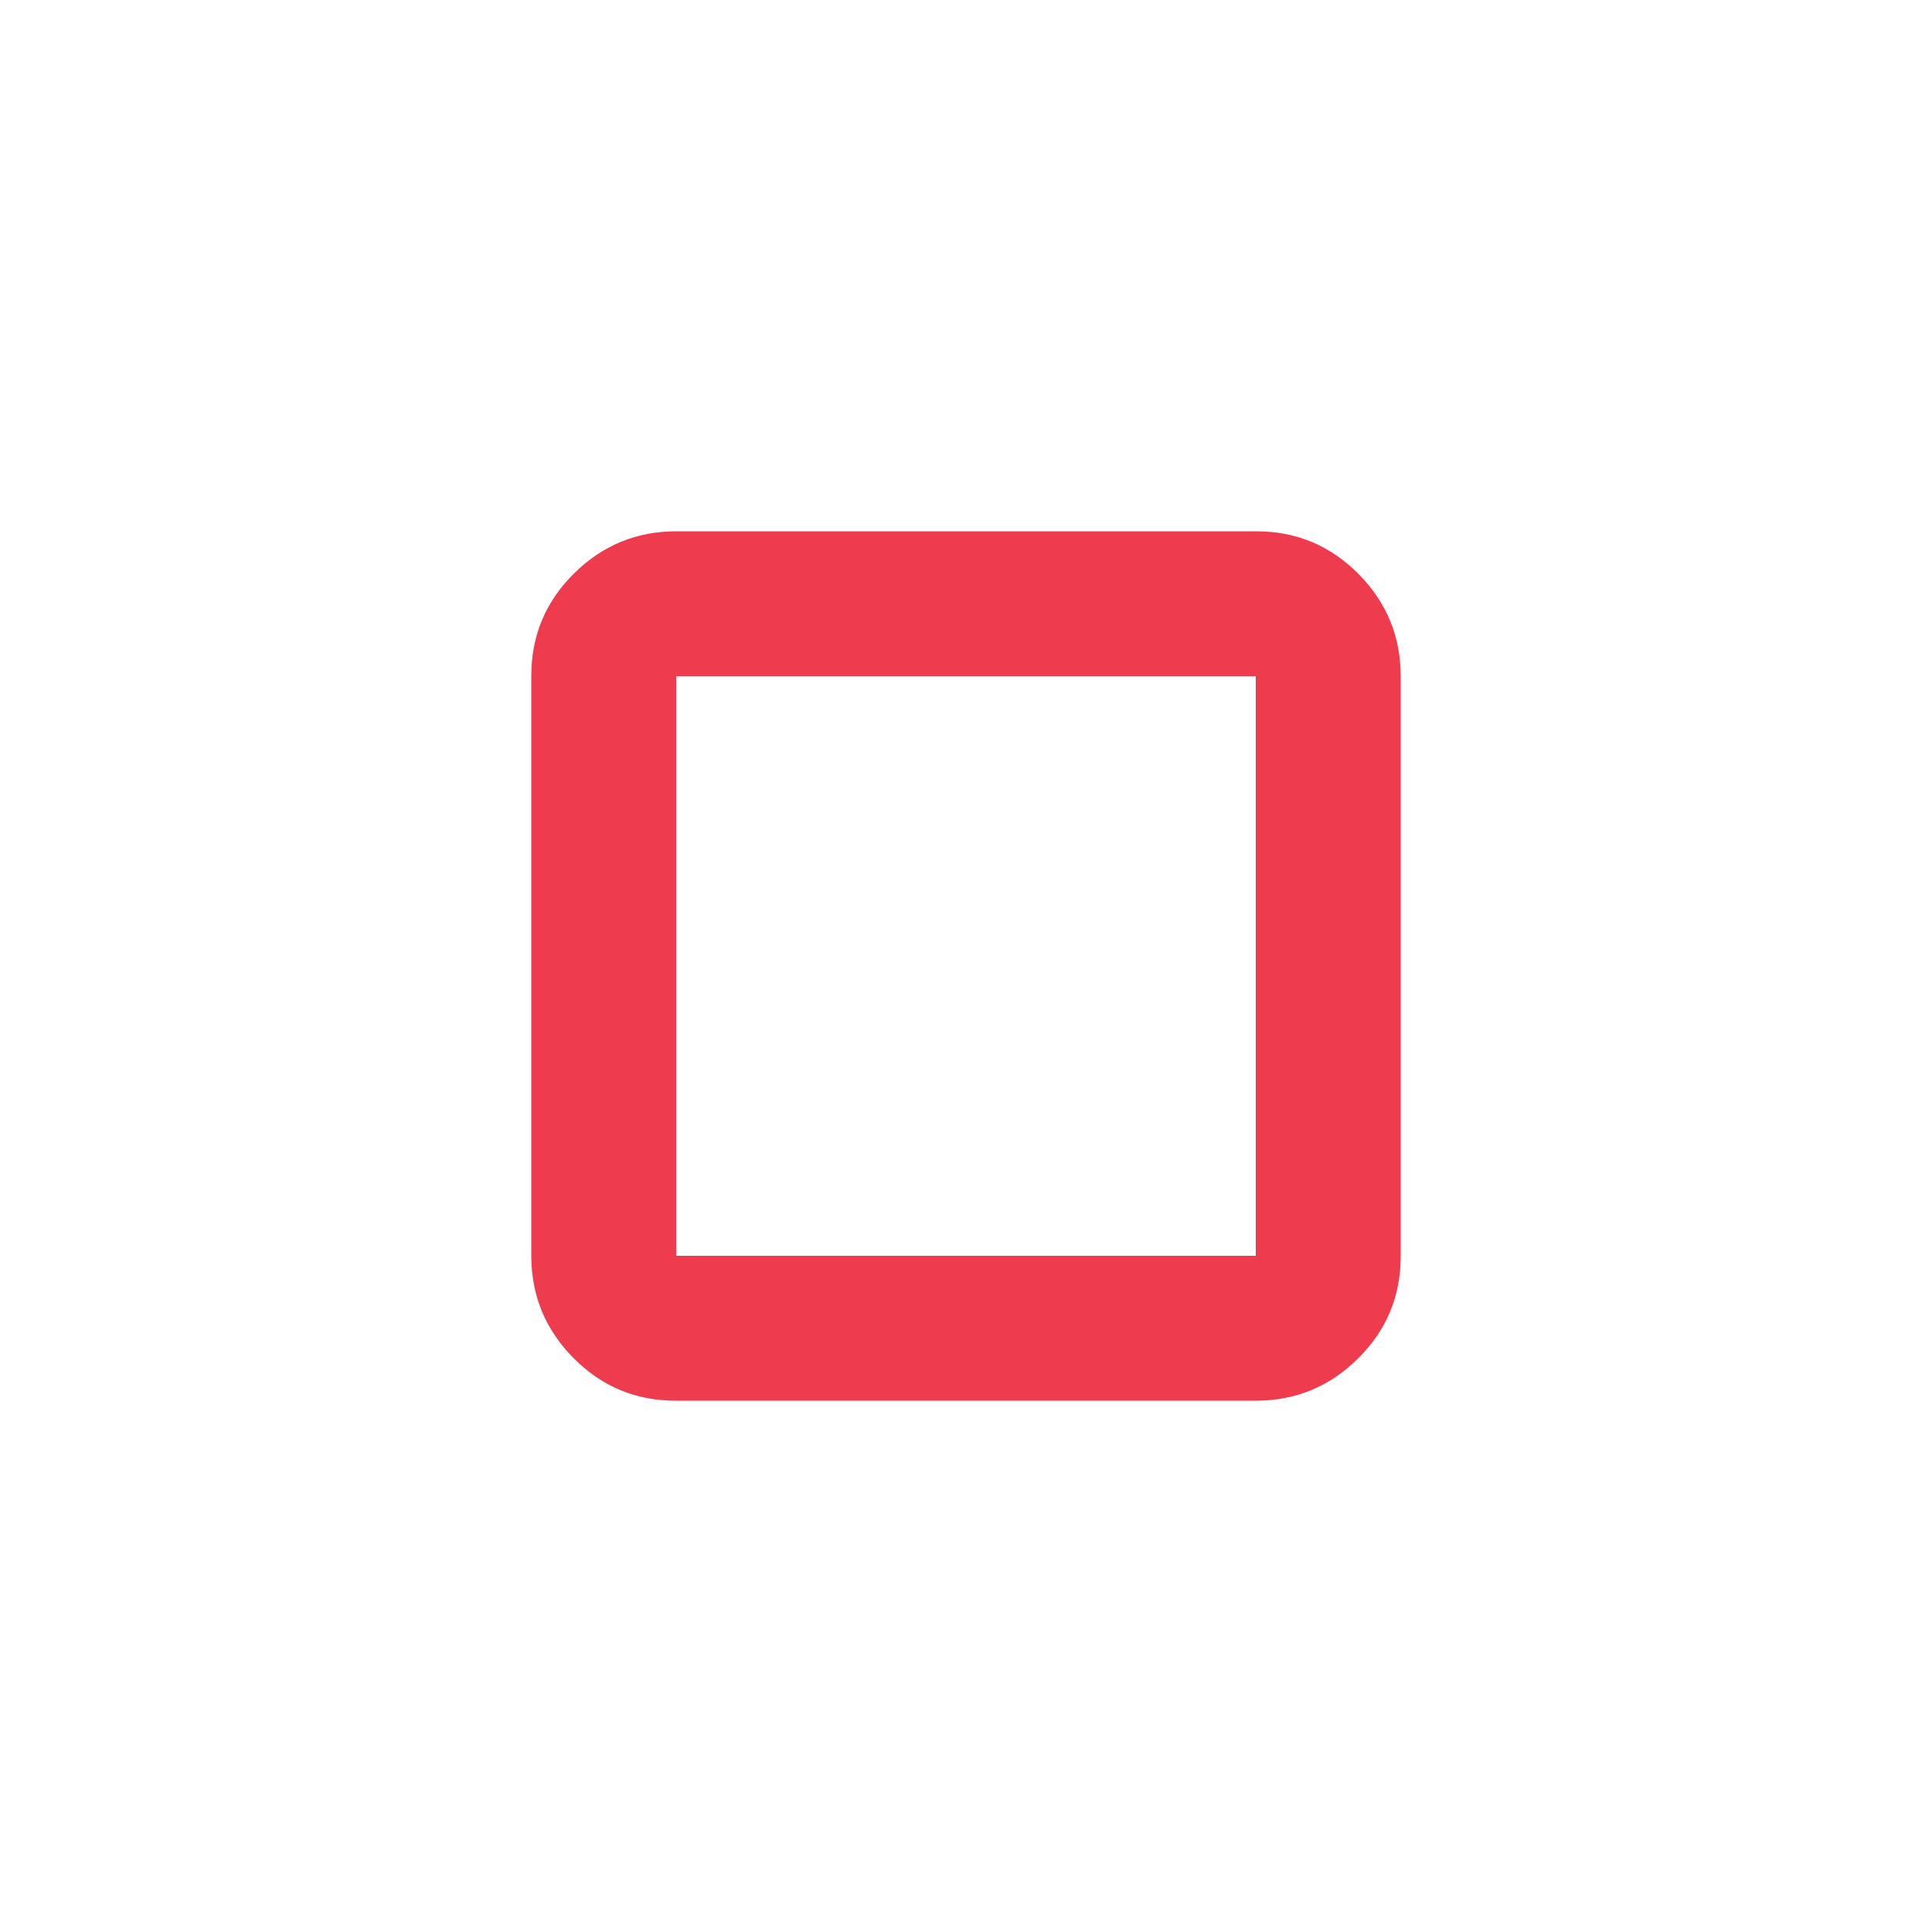
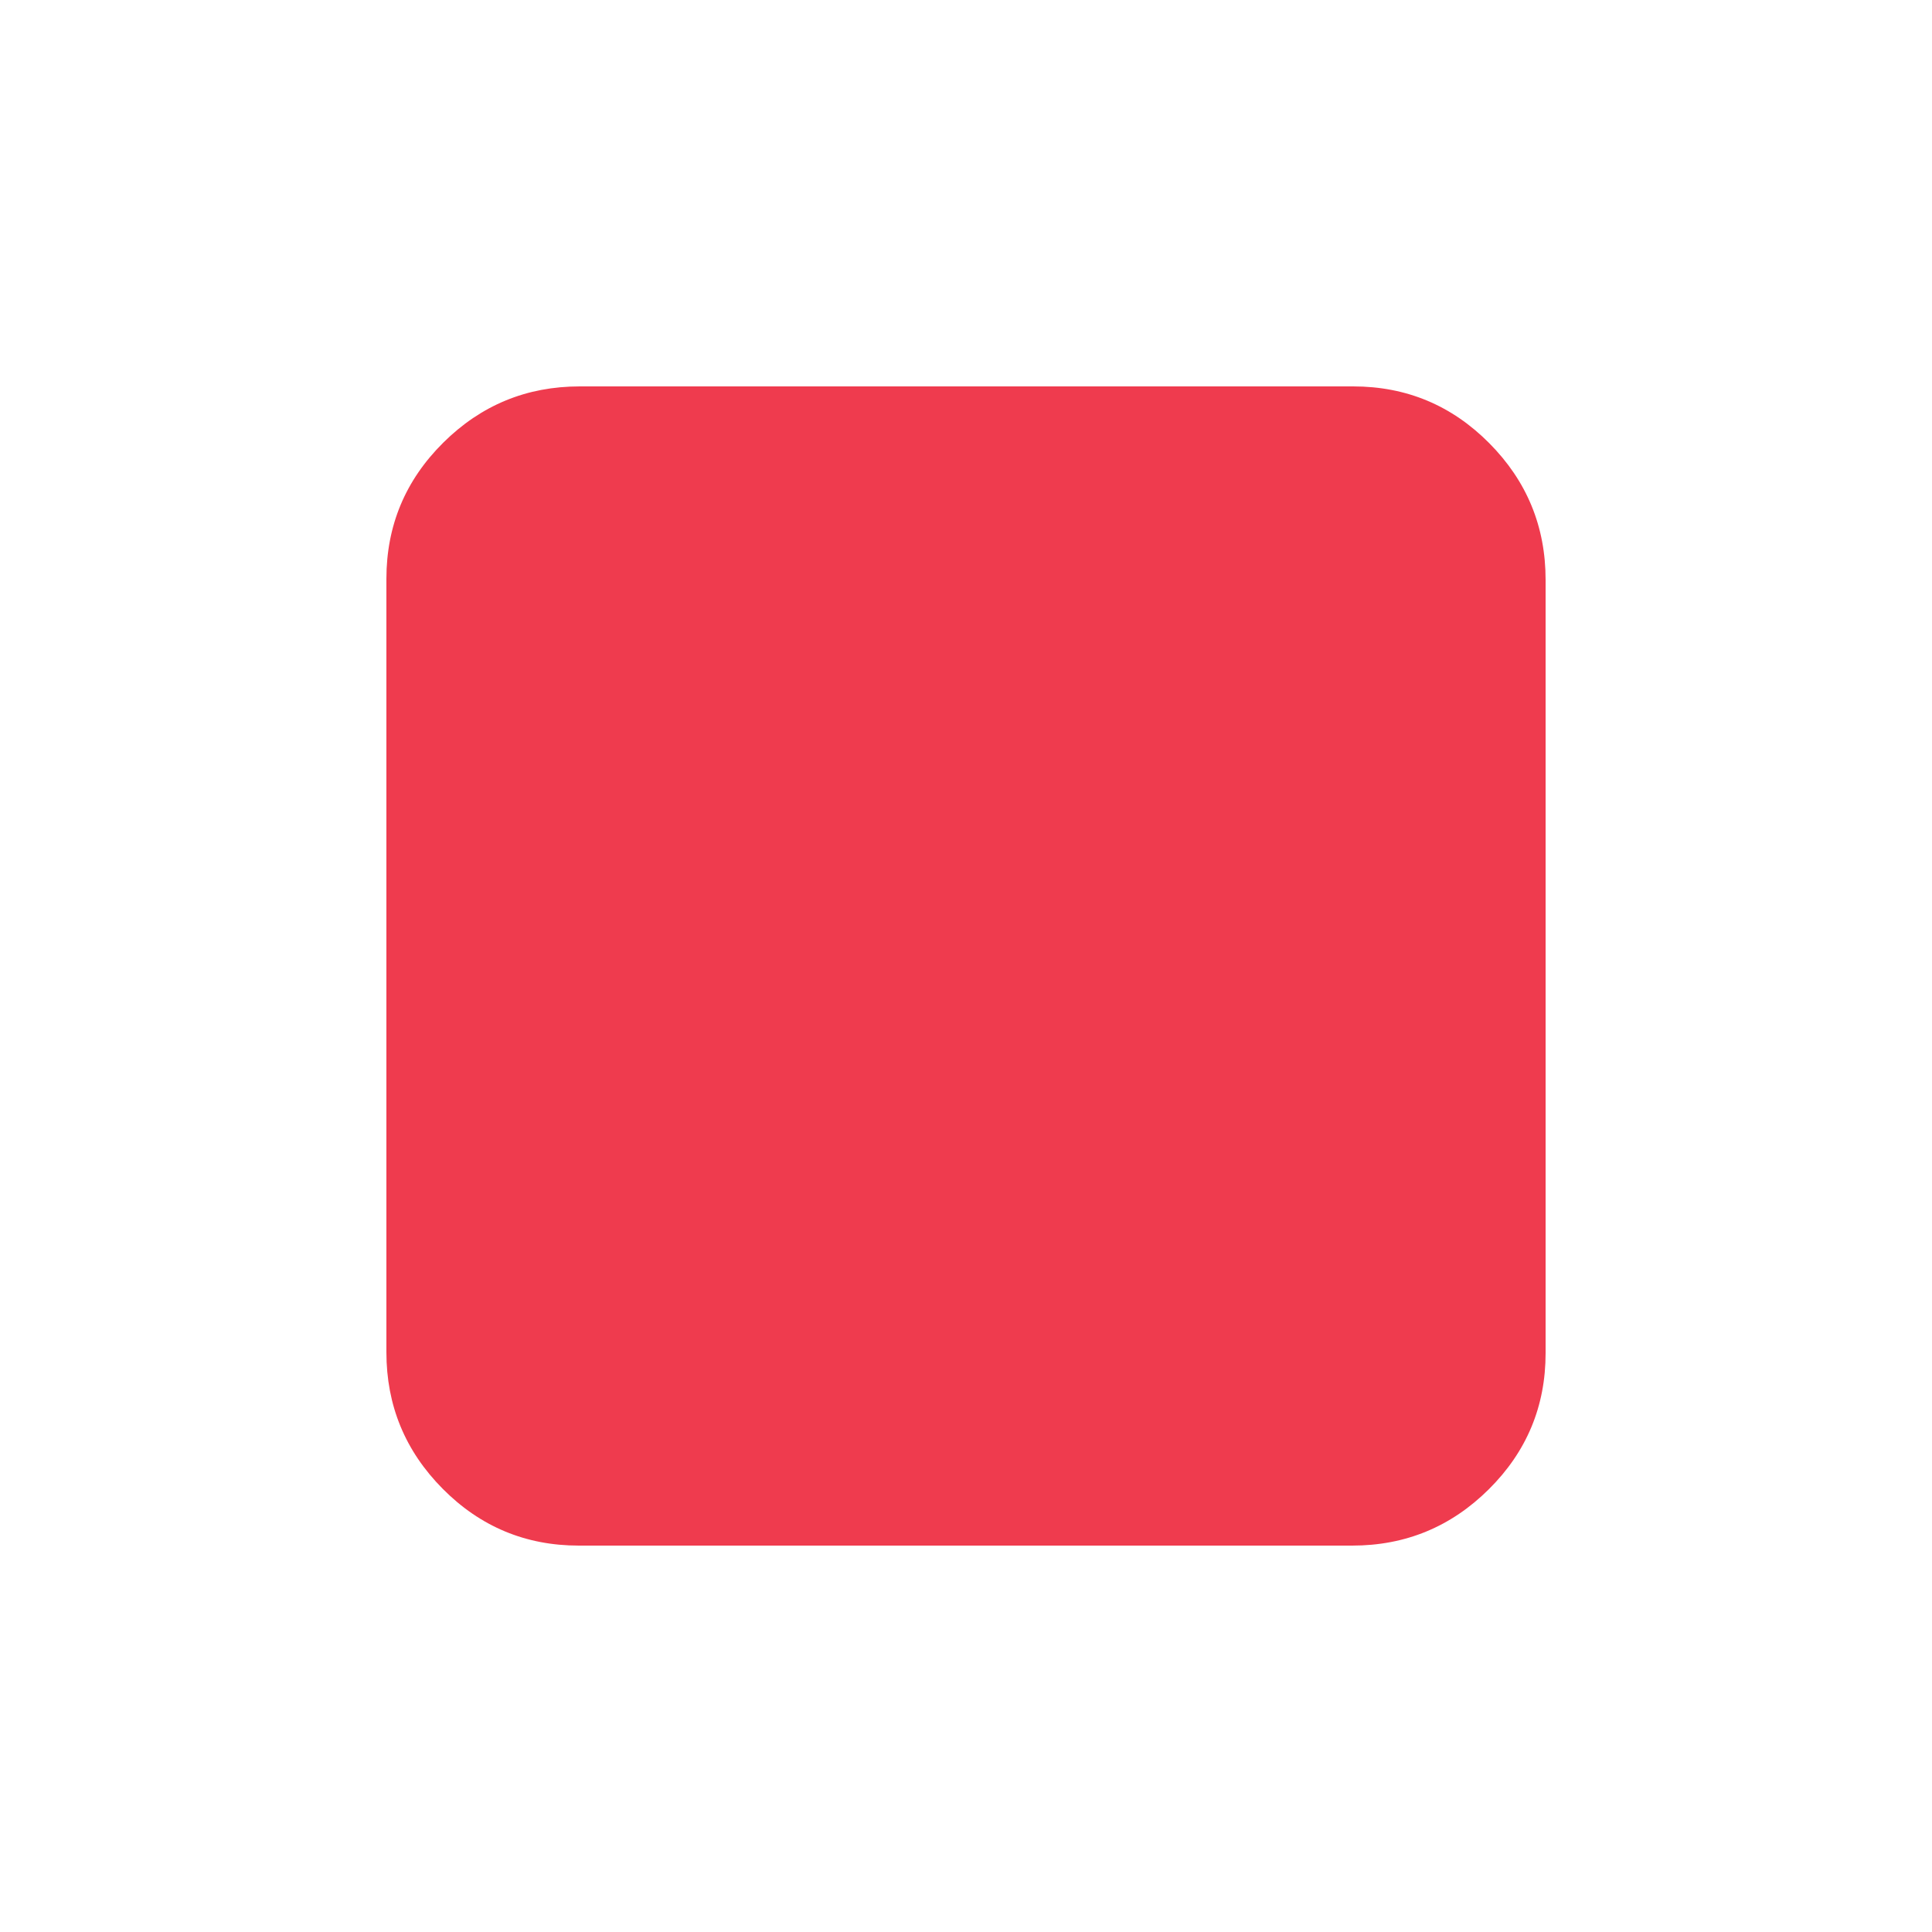
- <svg xmlns="http://www.w3.org/2000/svg" height="20px" viewBox="0 -960 960 960" width="20px" fill="#ef3b4e">
-   <path d="M264-336.06v-288.22Q264-654 285.17-675q21.16-21 50.89-21h288.22Q654-696 675-674.83q21 21.16 21 50.89v288.22Q696-306 674.83-285q-21.16 21-50.89 21H335.72Q306-264 285-285.17q-21-21.16-21-50.89Zm72 .06h288v-288H336v288Zm144-144Z" />
+ <svg xmlns="http://www.w3.org/2000/svg" width="20" height="20" viewBox="0 0 20 20" fill="none">
+   <path d="M4 13.998V5.992C4 5.442 4.196 4.972 4.588 4.583C4.98 4.194 5.451 4 6.002 4H14.008C14.558 4 15.028 4.196 15.417 4.588C15.806 4.98 16 5.451 16 6.002V14.008C16 14.558 15.804 15.028 15.412 15.417C15.02 15.806 14.549 16 13.998 16H5.992C5.442 16 4.972 15.804 4.583 15.412C4.194 15.02 4 14.549 4 13.998ZM6 14H14V6H6V14Z" fill="#EF3B4E" />
+   <rect x="5.34" y="5.84" width="9.26" height="8.693" fill="#EF3B4E" />
</svg>
